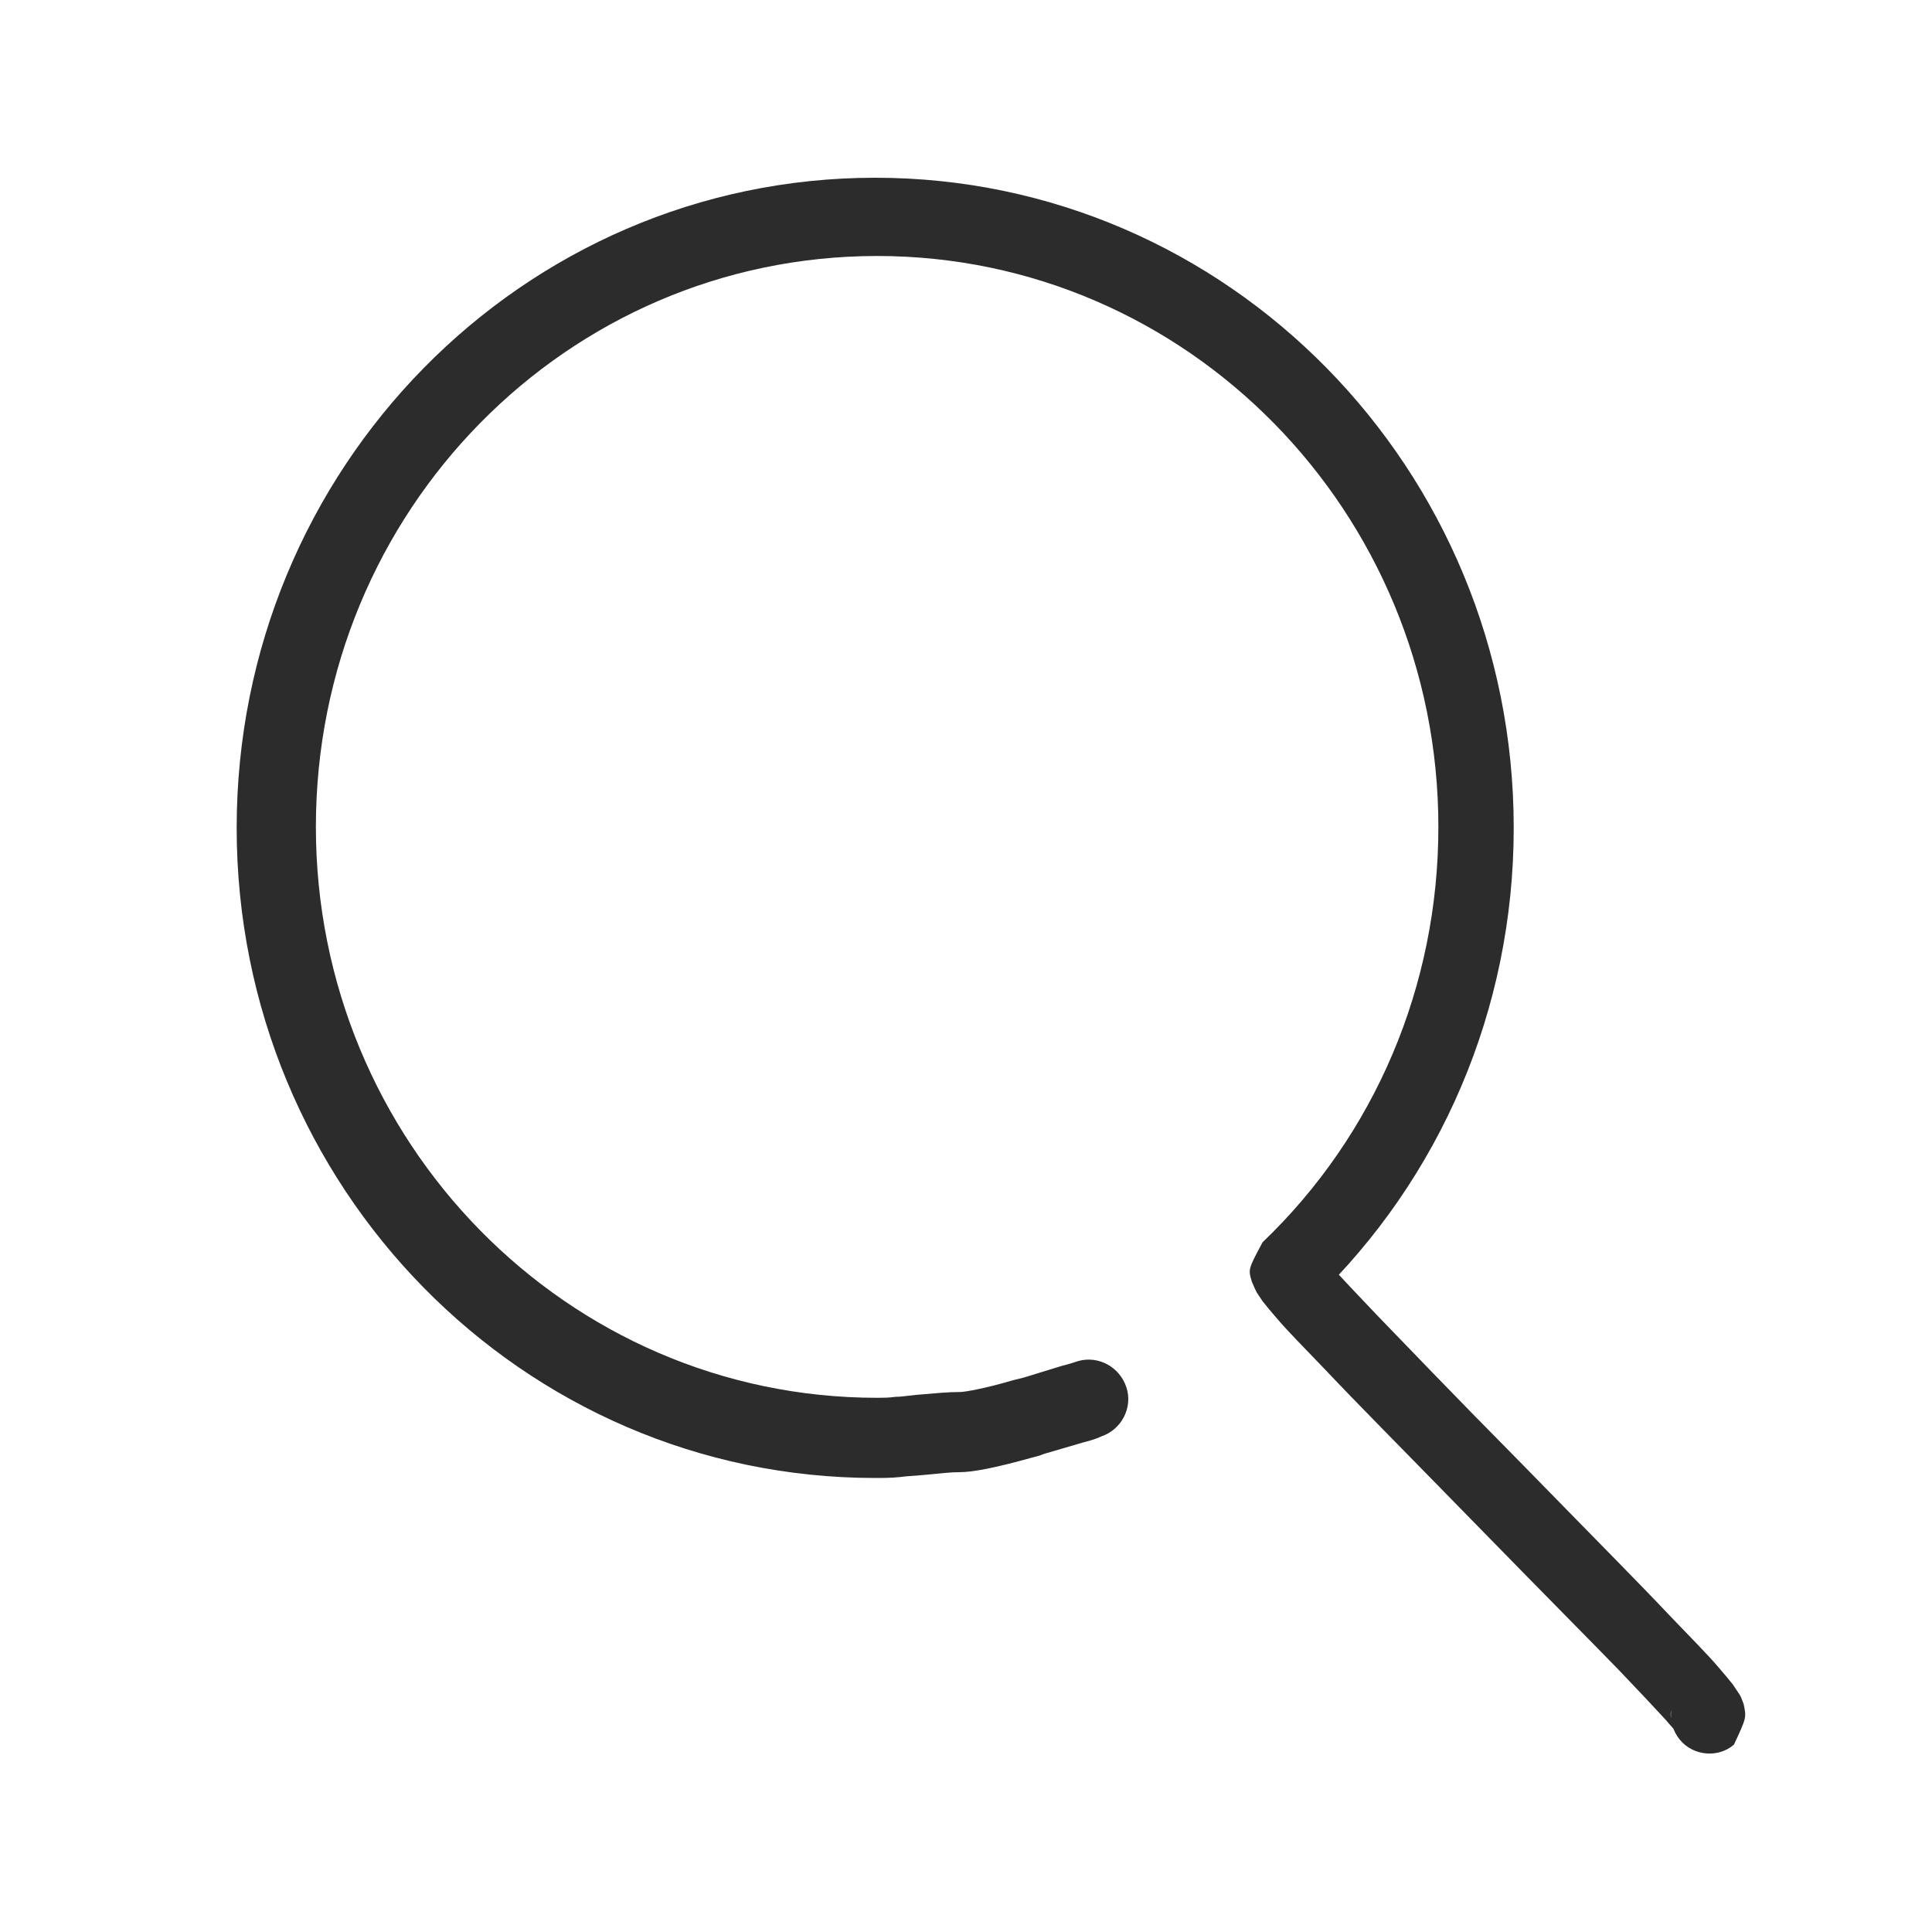
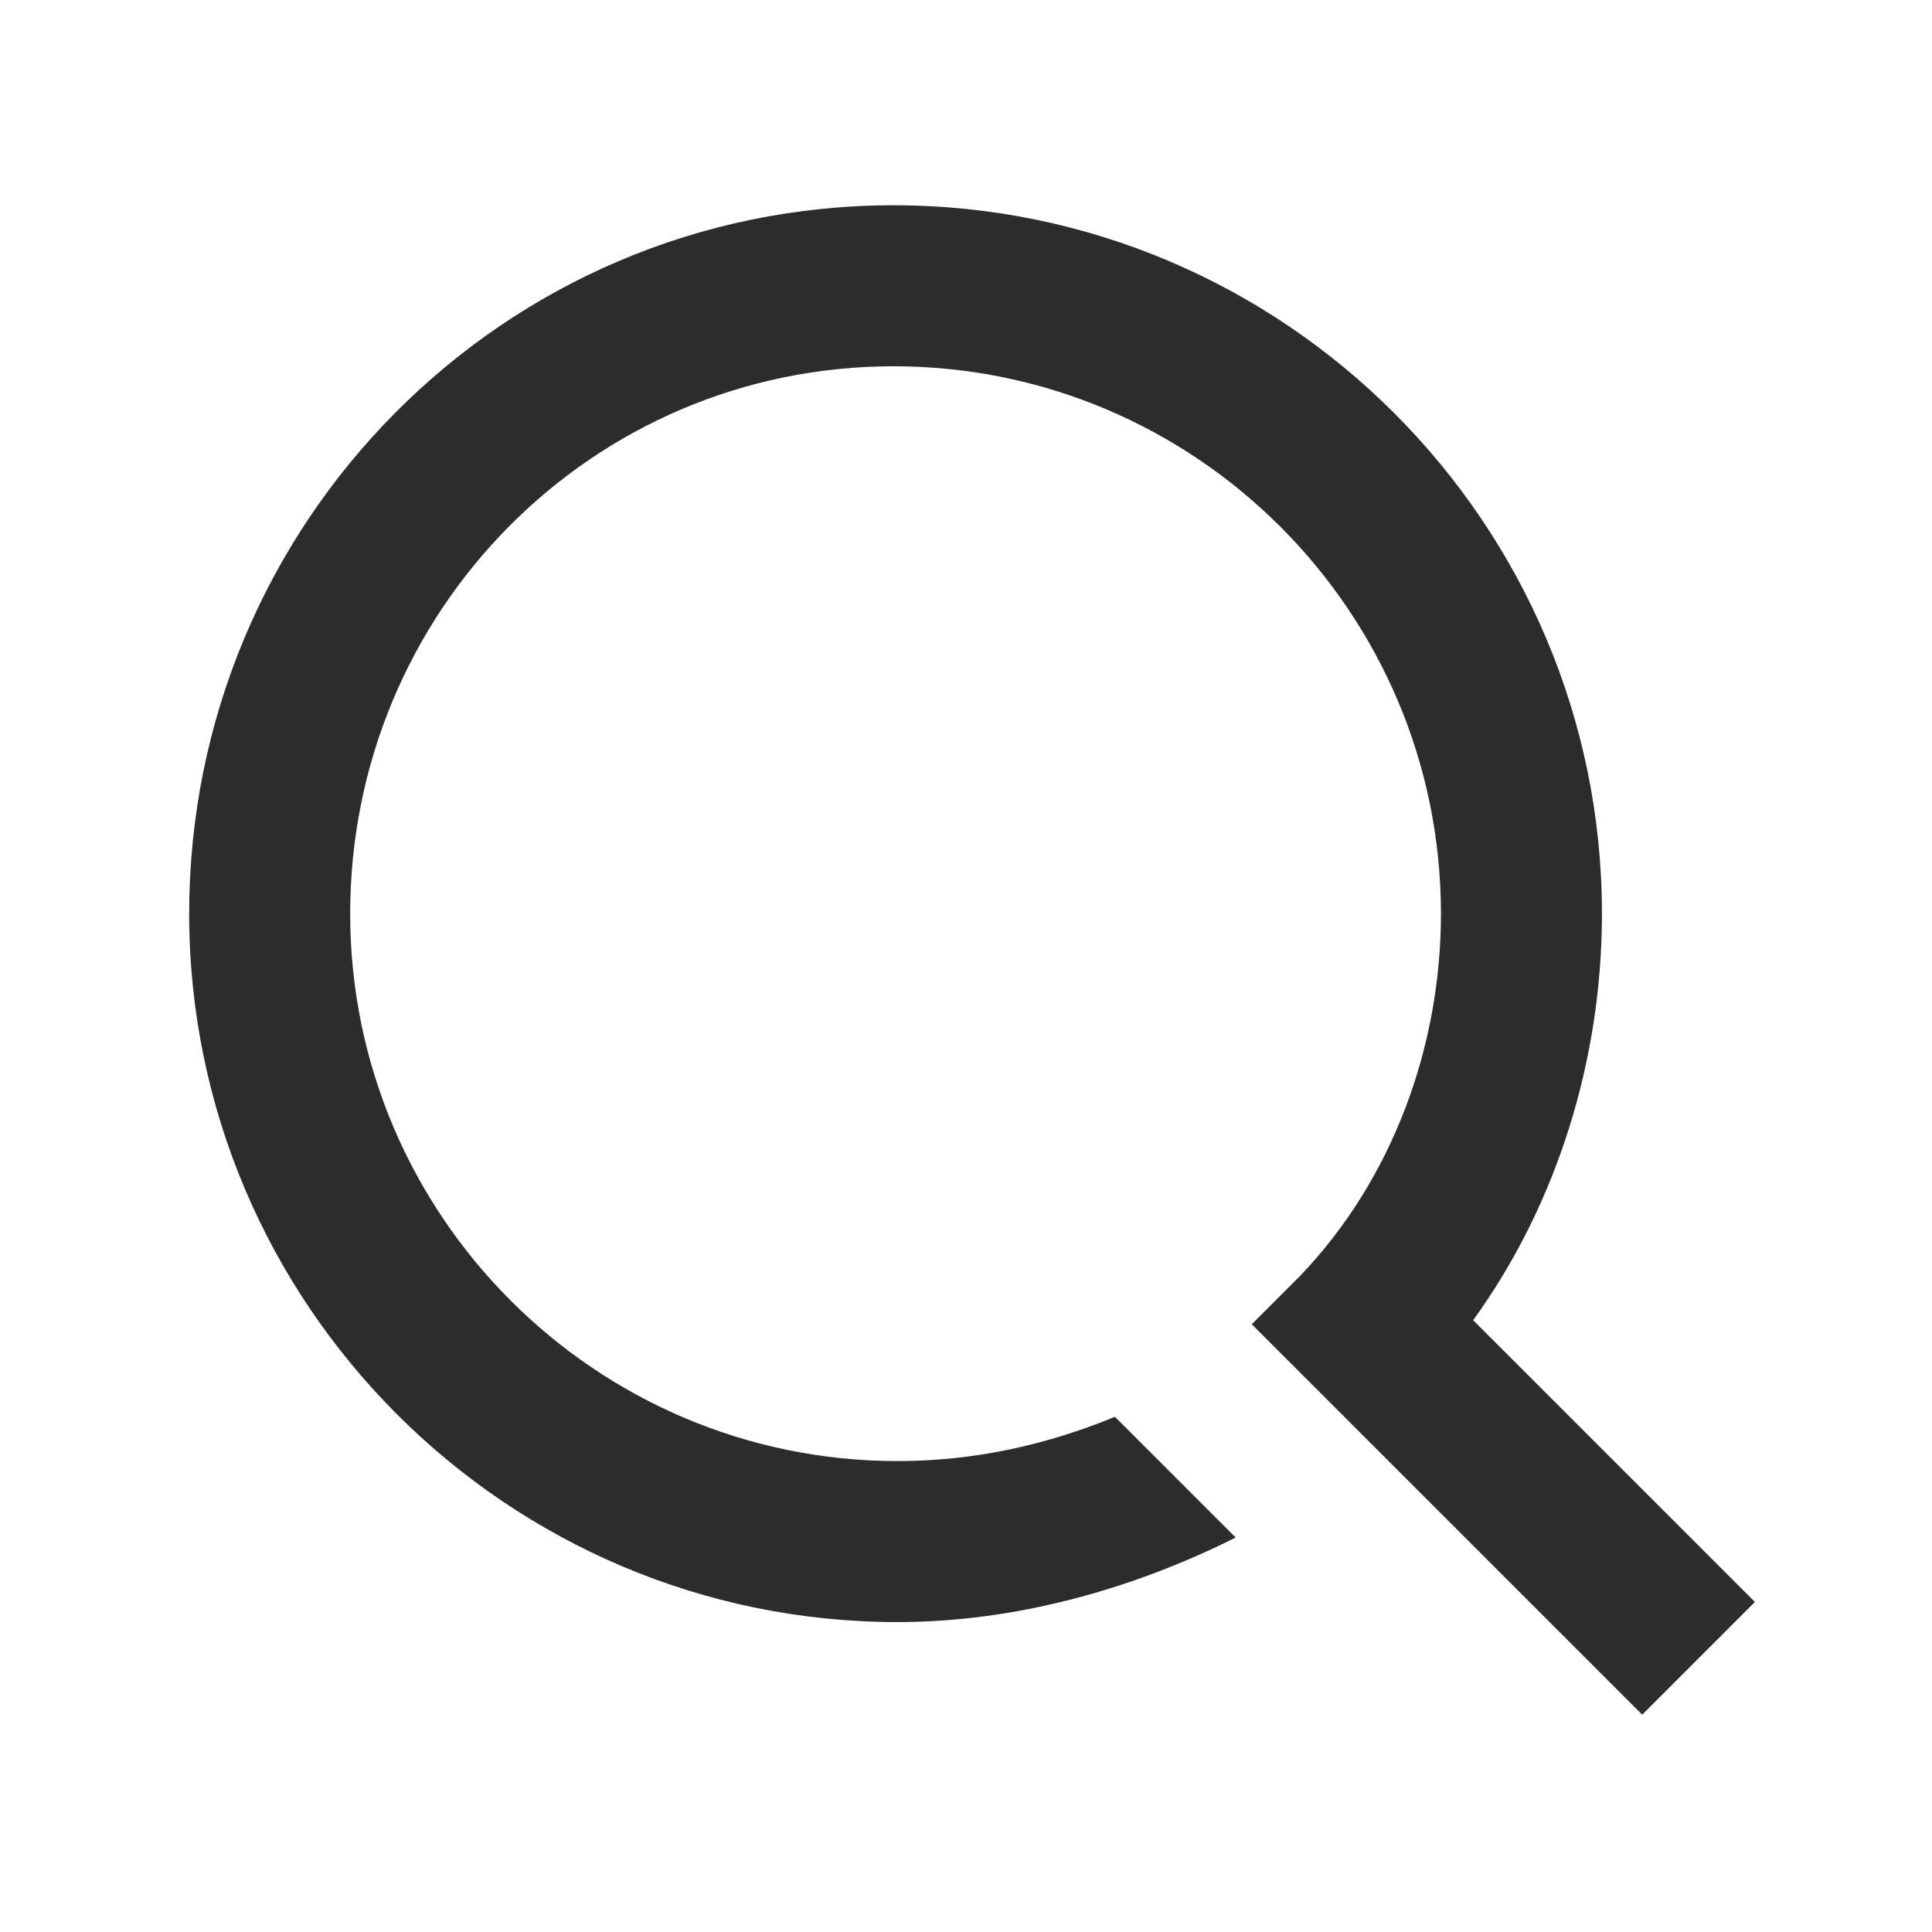
- <svg xmlns="http://www.w3.org/2000/svg" t="1735387312258" class="icon" viewBox="0 0 1024 1024" version="1.1" p-id="25880" width="200" height="200">
-   <path d="M924.16 903.168c-1.536-4.096-1.536-4.096-2.56-5.632l-3.072-4.608c-2.048-2.56-4.096-5.12-7.68-9.216-5.632-6.656-14.336-15.36-25.6-27.136-17.408-18.432-35.328-36.352-77.824-79.872-42.496-43.008-59.904-61.44-77.312-79.36-10.752-11.264-18.944-19.968-24.576-26.112-2.56-3.072-4.608-5.12-5.632-6.656 0.512 1.536 0.512 1.536 2.048 4.608 1.536 6.144 1.536 6.144-5.632 19.968 67.072-64.512 105.984-154.112 105.984-250.368 0-190.464-151.552-344.576-338.432-344.576-186.88 0-338.432 154.112-338.432 344.576 0 190.464 151.552 344.576 338.432 344.576 4.096 0 8.192 0 13.312-0.512 3.584-0.512 6.144-0.512 11.776-1.024 10.752-1.024 14.848-1.536 19.456-1.536 7.68 0 19.968-2.56 38.4-7.68 2.048-0.512 4.096-1.024 6.656-2.048 7.168-2.048 13.824-4.096 20.992-6.144 4.096-1.024 7.168-2.048 9.216-3.072 10.752-3.584 16.896-15.36 13.312-26.112-3.584-10.752-14.848-16.896-25.6-13.824-1.536 0.512-4.608 1.536-8.704 2.56l-19.968 6.144-6.144 1.536c-13.824 4.096-25.088 6.144-27.648 6.144-6.656 0-11.264 0.512-23.552 1.536-5.12 0.512-7.68 1.024-10.752 1.024-3.584 0.512-7.168 0.512-9.728 0.512-164.352 0-297.472-135.68-297.472-302.592 0-167.424 133.12-302.592 297.472-302.592s297.472 135.68 297.472 302.592c0 84.48-33.792 163.328-93.184 220.16-7.68 14.336-7.68 14.336-5.632 20.992 1.536 3.584 1.536 3.584 2.56 5.632l3.072 4.608c2.048 2.56 4.096 5.12 7.68 9.216 5.632 6.656 14.336 15.36 25.6 27.136 17.408 18.432 35.328 36.352 77.824 79.872 42.496 43.52 60.416 61.44 77.824 79.36 10.752 11.264 18.944 19.968 24.576 26.112 2.56 3.072 4.608 5.12 5.632 6.656-0.512-1.536-0.512-1.536-2.048-4.608-1.536-6.656-1.536-6.656 6.656-20.48-8.704 7.68-9.728 20.48-2.56 29.184 7.168 8.704 20.48 9.728 28.672 2.56 6.656-14.336 6.656-14.336 5.12-21.504z" fill="#2c2c2c" p-id="25881" />
+ <svg xmlns="http://www.w3.org/2000/svg" t="1744948736699" class="icon" viewBox="0 0 1024 1024" version="1.1" p-id="2285" width="200" height="200">
+   <path d="M780.8 699.733c44.8-61.867 68.267-138.667 68.267-215.467 0-206.933-168.533-375.467-375.467-375.467S100.267 277.333 100.267 484.267s168.533 375.467 375.467 375.467c61.867 0 123.733-17.067 179.2-44.8l-64-64c-36.267 14.933-74.667 23.467-115.2 23.467-160 0-290.133-130.133-290.133-290.133s128-290.133 288-290.133 290.133 130.133 290.133 290.133c0 70.4-25.6 140.8-74.667 192l-25.6 25.6 4.267 4.267 202.667 202.667 59.733-59.733-149.333-149.333z" fill="#2c2c2c" p-id="2286" />
</svg>
